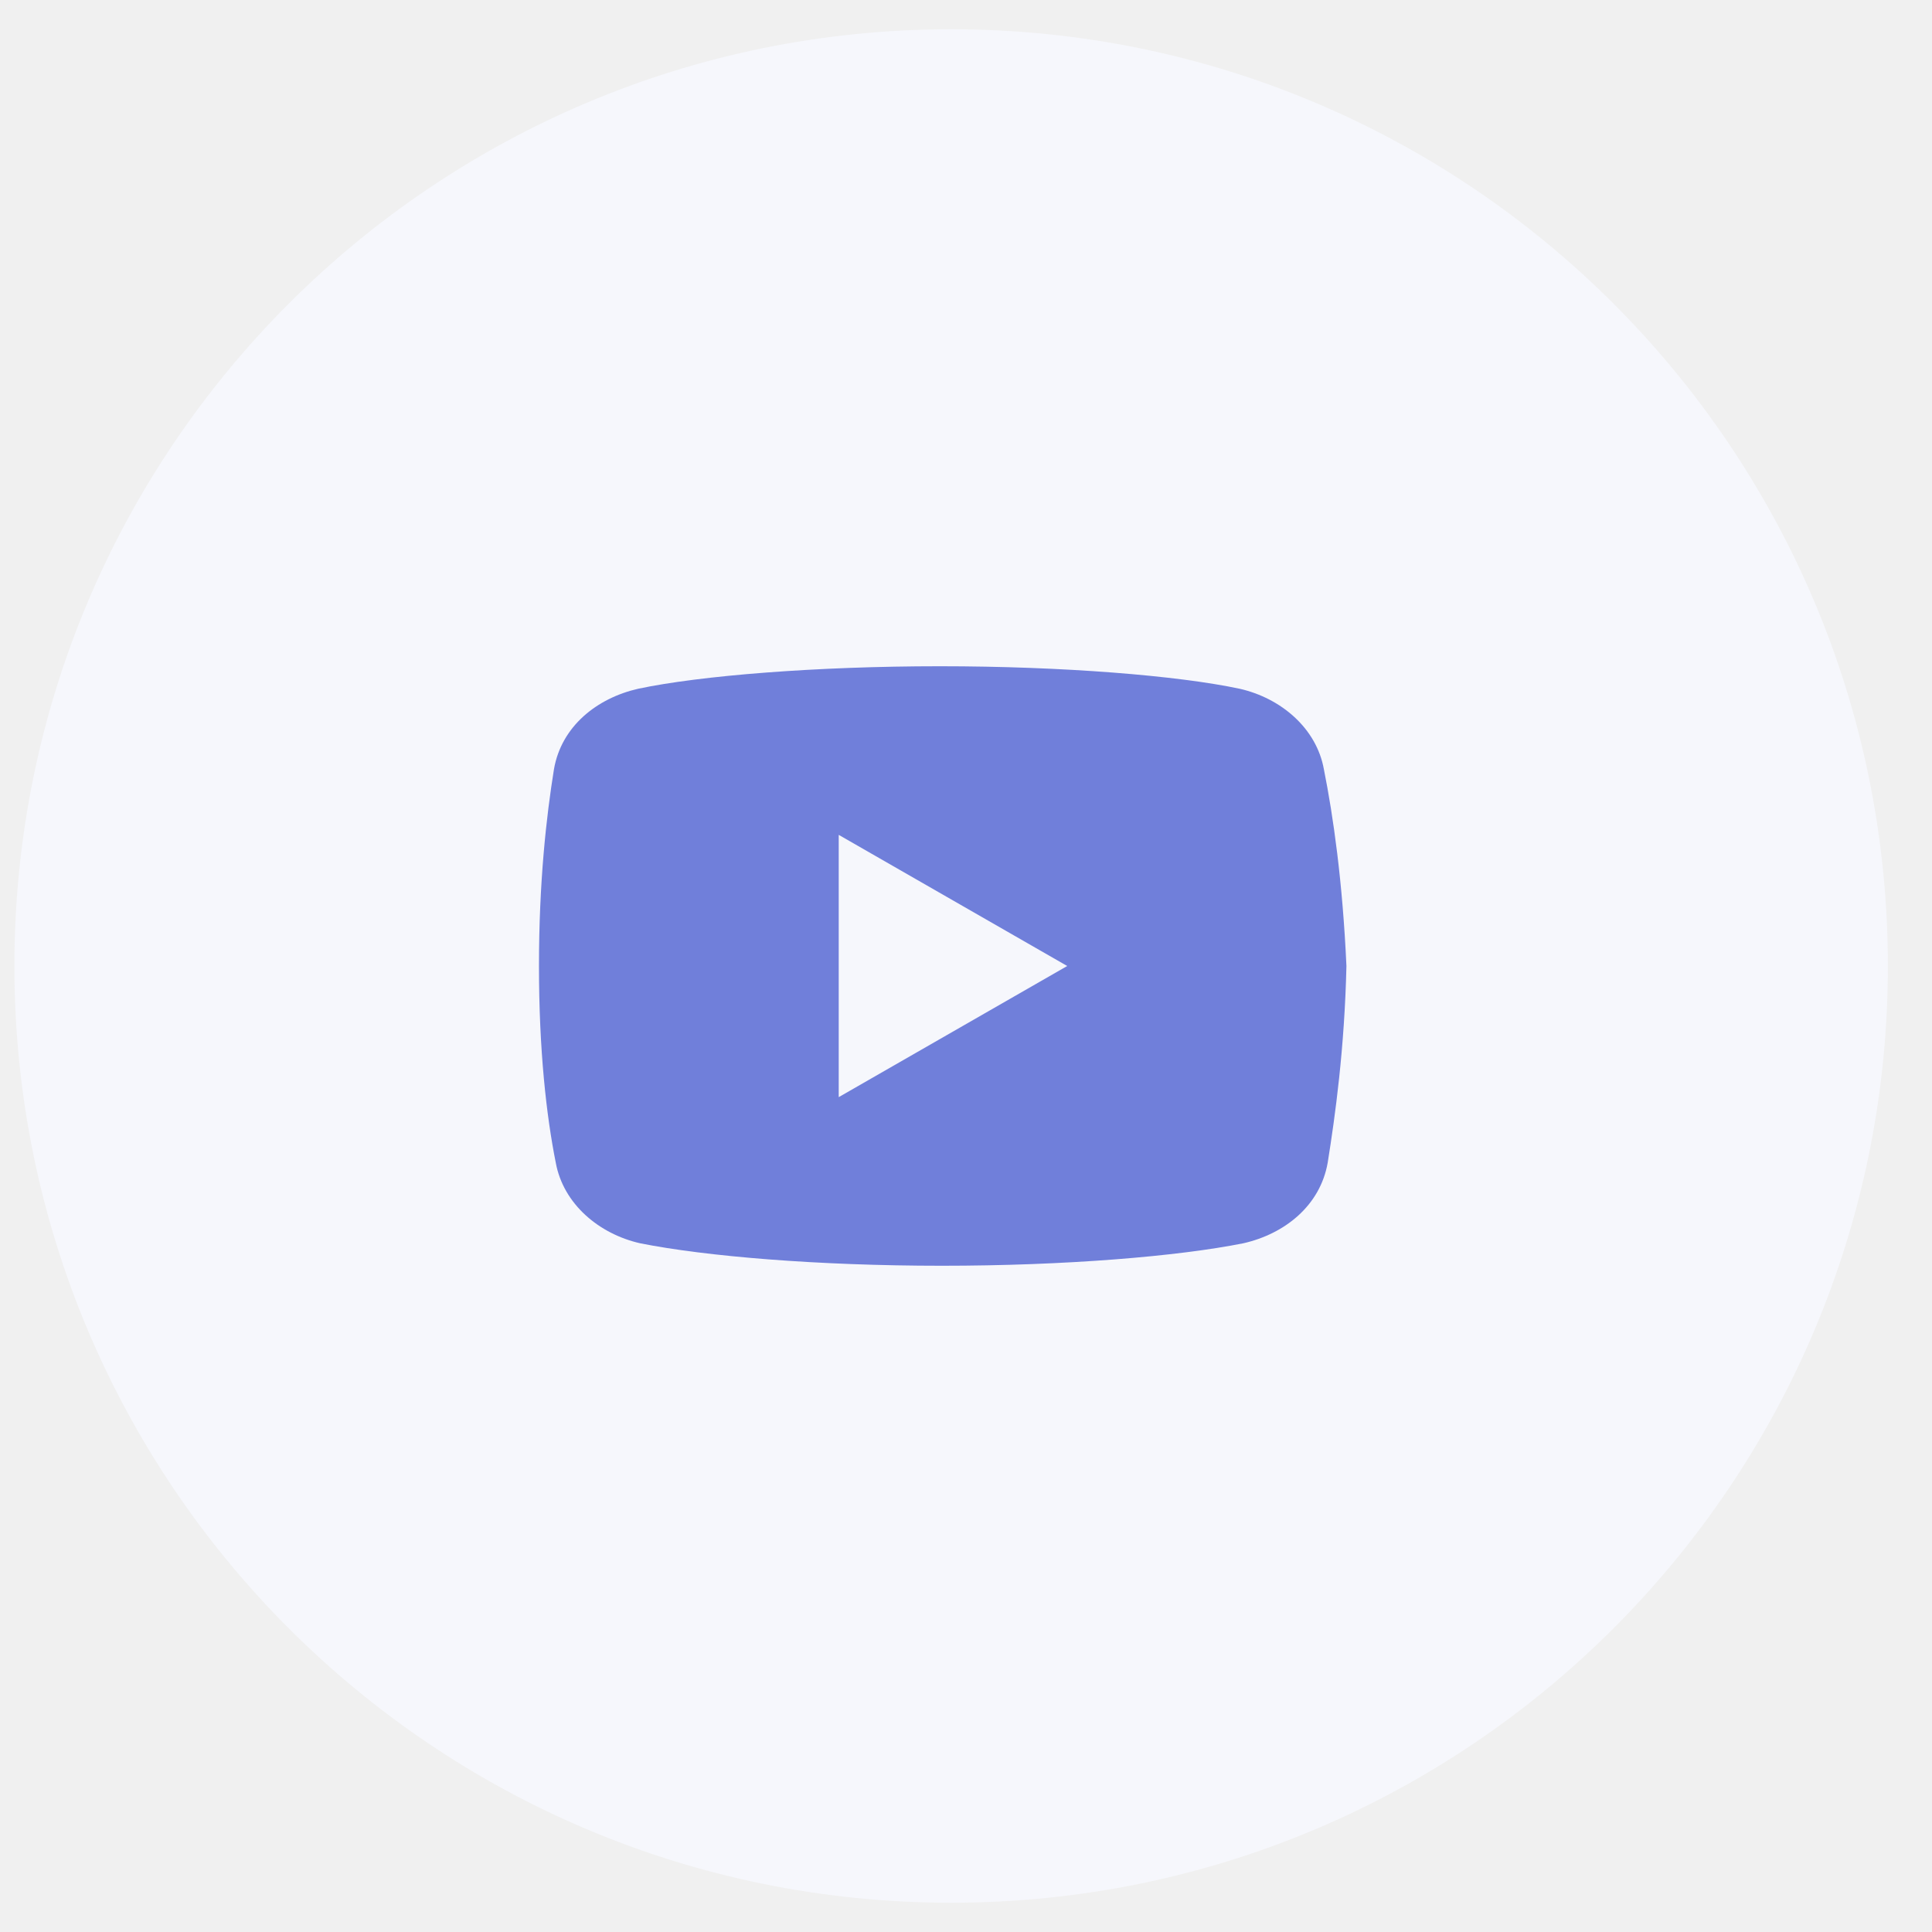
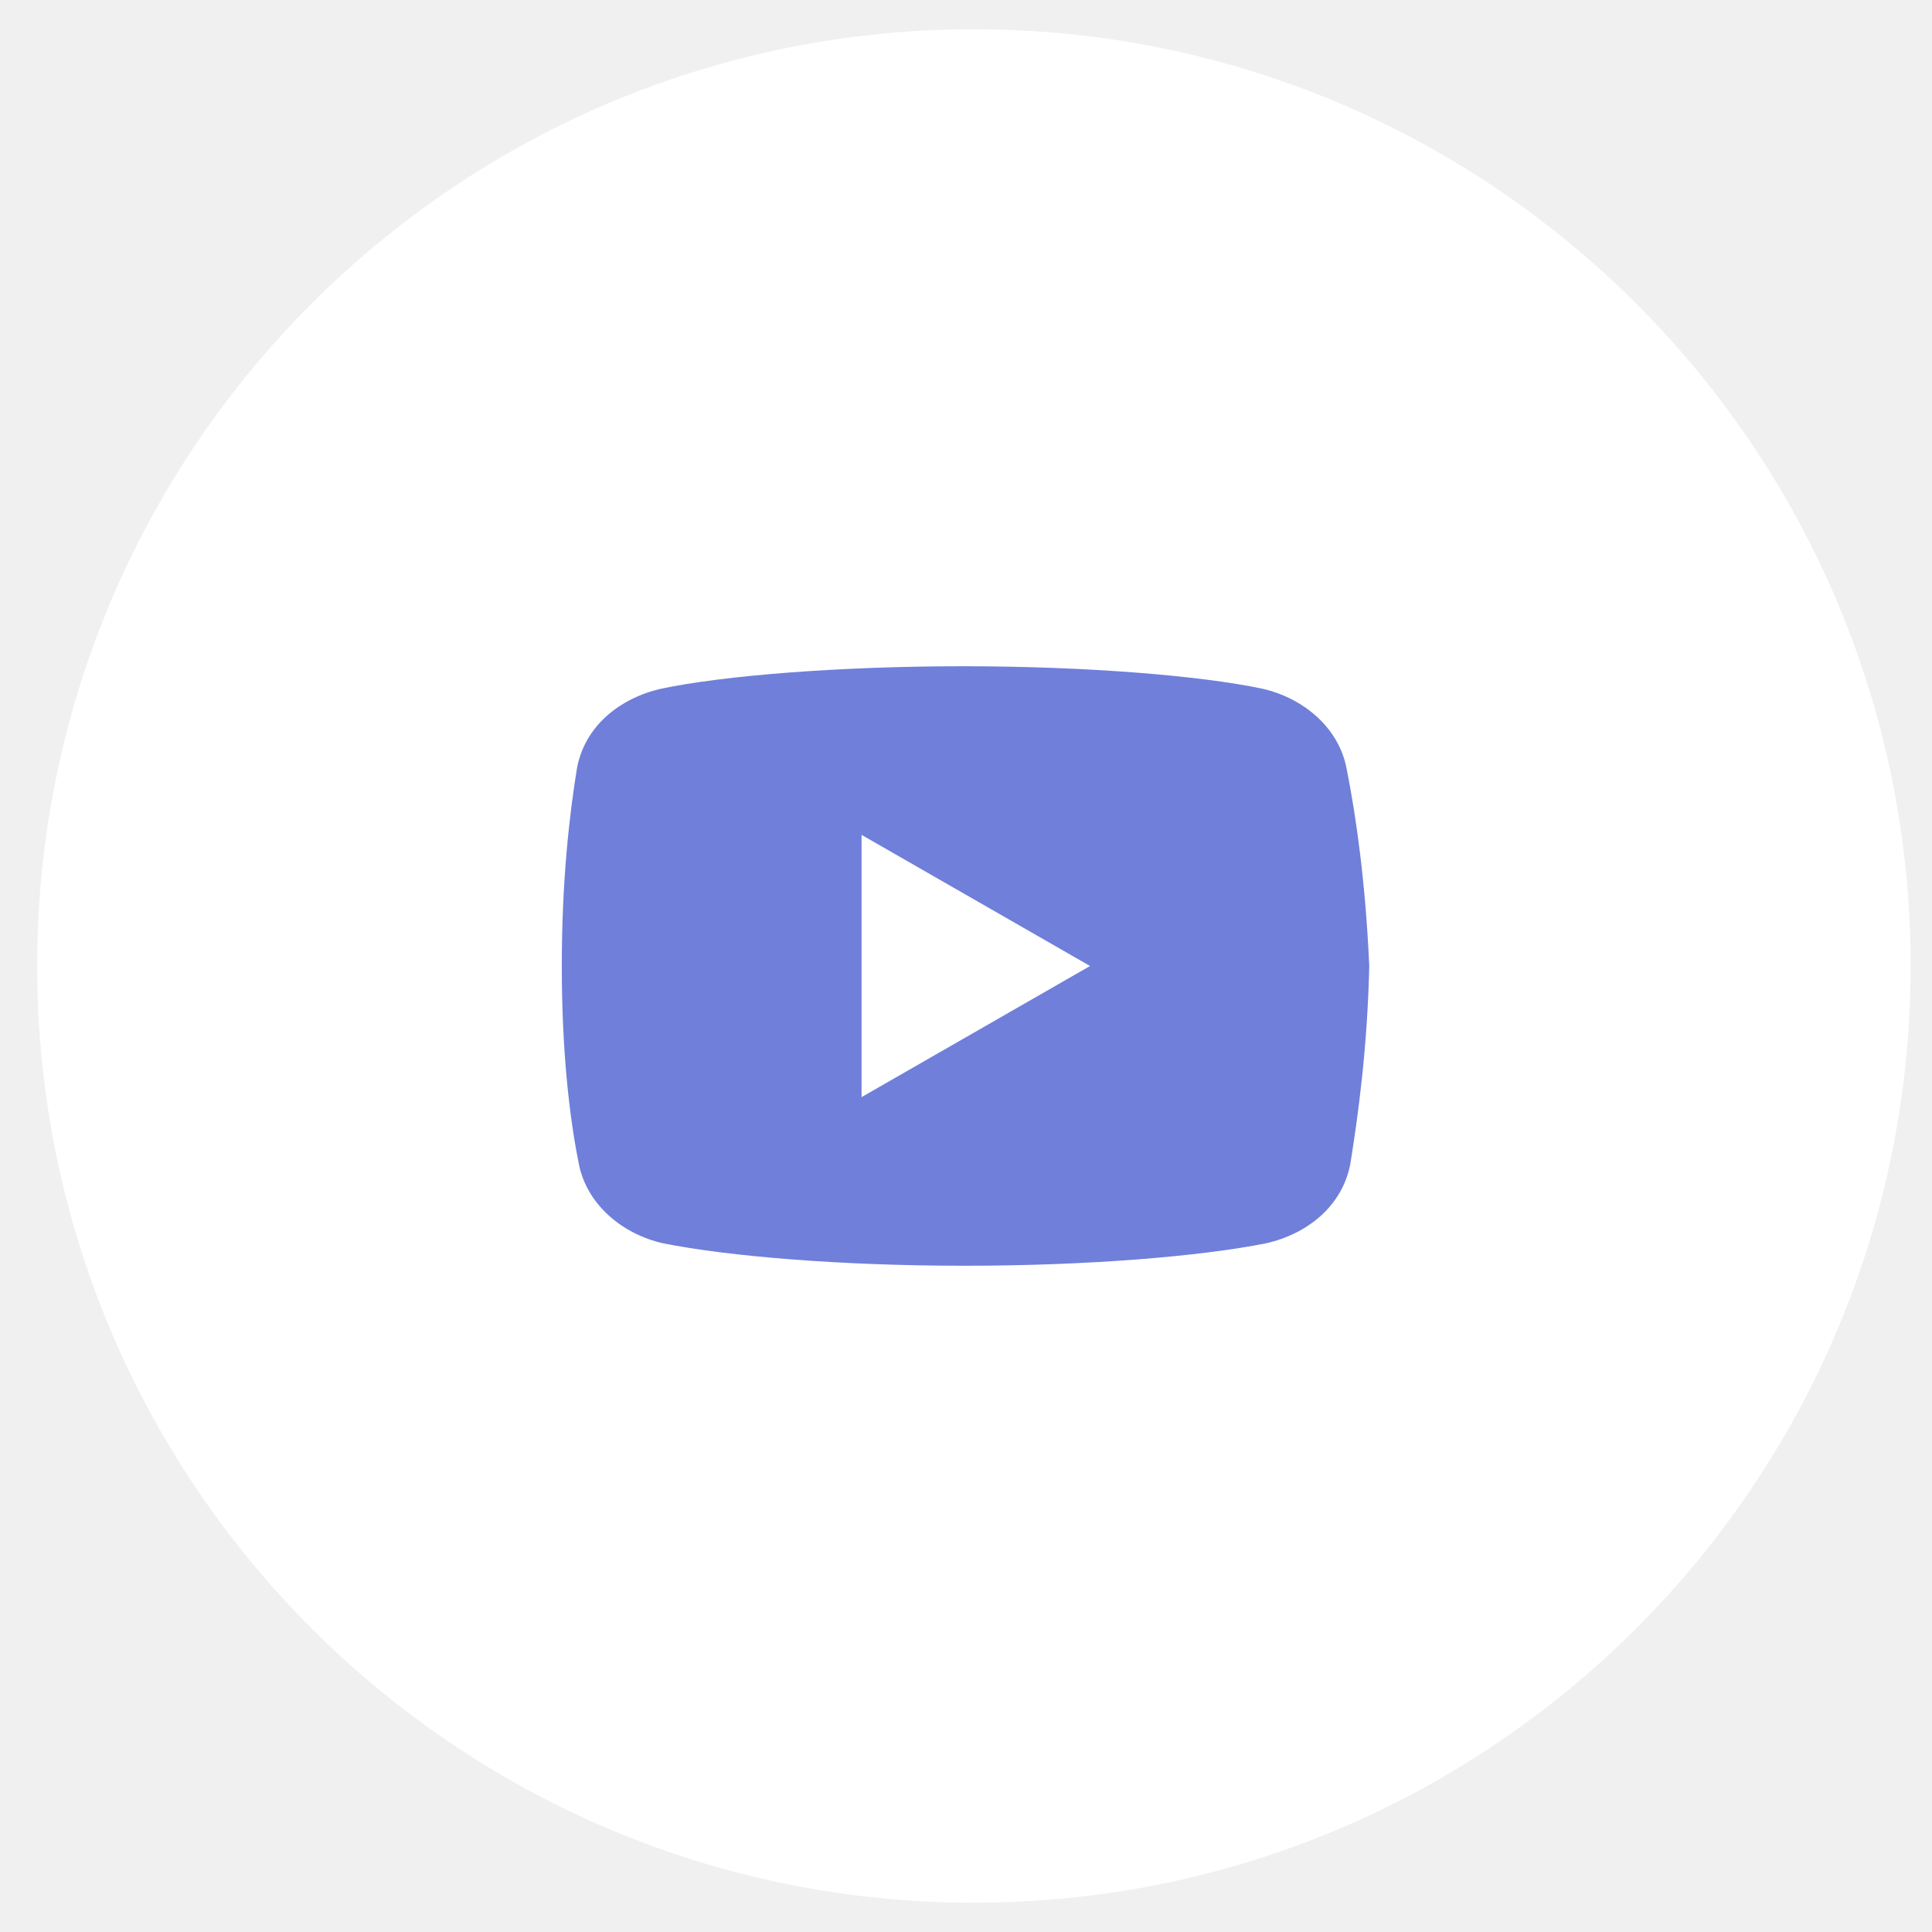
<svg xmlns="http://www.w3.org/2000/svg" width="33" height="33" viewBox="0 0 33 33" fill="none">
-   <rect x="0.246" y="0.5" width="32" height="32" rx="16" fill="#F6F7FC" />
-   <path d="M22.613 13.14C22.486 12.436 21.878 11.924 21.173 11.764C20.118 11.54 18.166 11.38 16.053 11.38C13.942 11.38 11.958 11.54 10.902 11.764C10.198 11.924 9.589 12.404 9.462 13.14C9.333 13.94 9.206 15.06 9.206 16.5C9.206 17.94 9.333 19.06 9.493 19.86C9.622 20.564 10.229 21.076 10.933 21.236C12.053 21.46 13.973 21.62 16.086 21.62C18.198 21.62 20.118 21.46 21.238 21.236C21.942 21.076 22.549 20.596 22.678 19.86C22.806 19.06 22.966 17.907 22.998 16.5C22.933 15.06 22.773 13.94 22.613 13.14ZM14.326 18.74V14.26L18.229 16.5L14.326 18.74Z" fill="#707FDA" />
+   <rect x="0.635" y="0.5" width="32" height="32" rx="16" fill="white" />
+   <path d="M23.003 13.14C22.876 12.436 22.268 11.924 21.563 11.764C20.508 11.54 18.556 11.38 16.443 11.38C14.332 11.38 12.348 11.54 11.292 11.764C10.588 11.924 9.979 12.404 9.852 13.14C9.723 13.94 9.596 15.06 9.596 16.5C9.596 17.94 9.723 19.06 9.883 19.86C10.012 20.564 10.62 21.076 11.323 21.236C12.443 21.46 14.363 21.62 16.476 21.62C18.588 21.62 20.508 21.46 21.628 21.236C22.332 21.076 22.939 20.596 23.068 19.86C23.196 19.06 23.356 17.907 23.388 16.5C23.323 15.06 23.163 13.94 23.003 13.14ZM14.716 18.74V14.26L18.619 16.5L14.716 18.74Z" fill="#707FDA" />
</svg>
